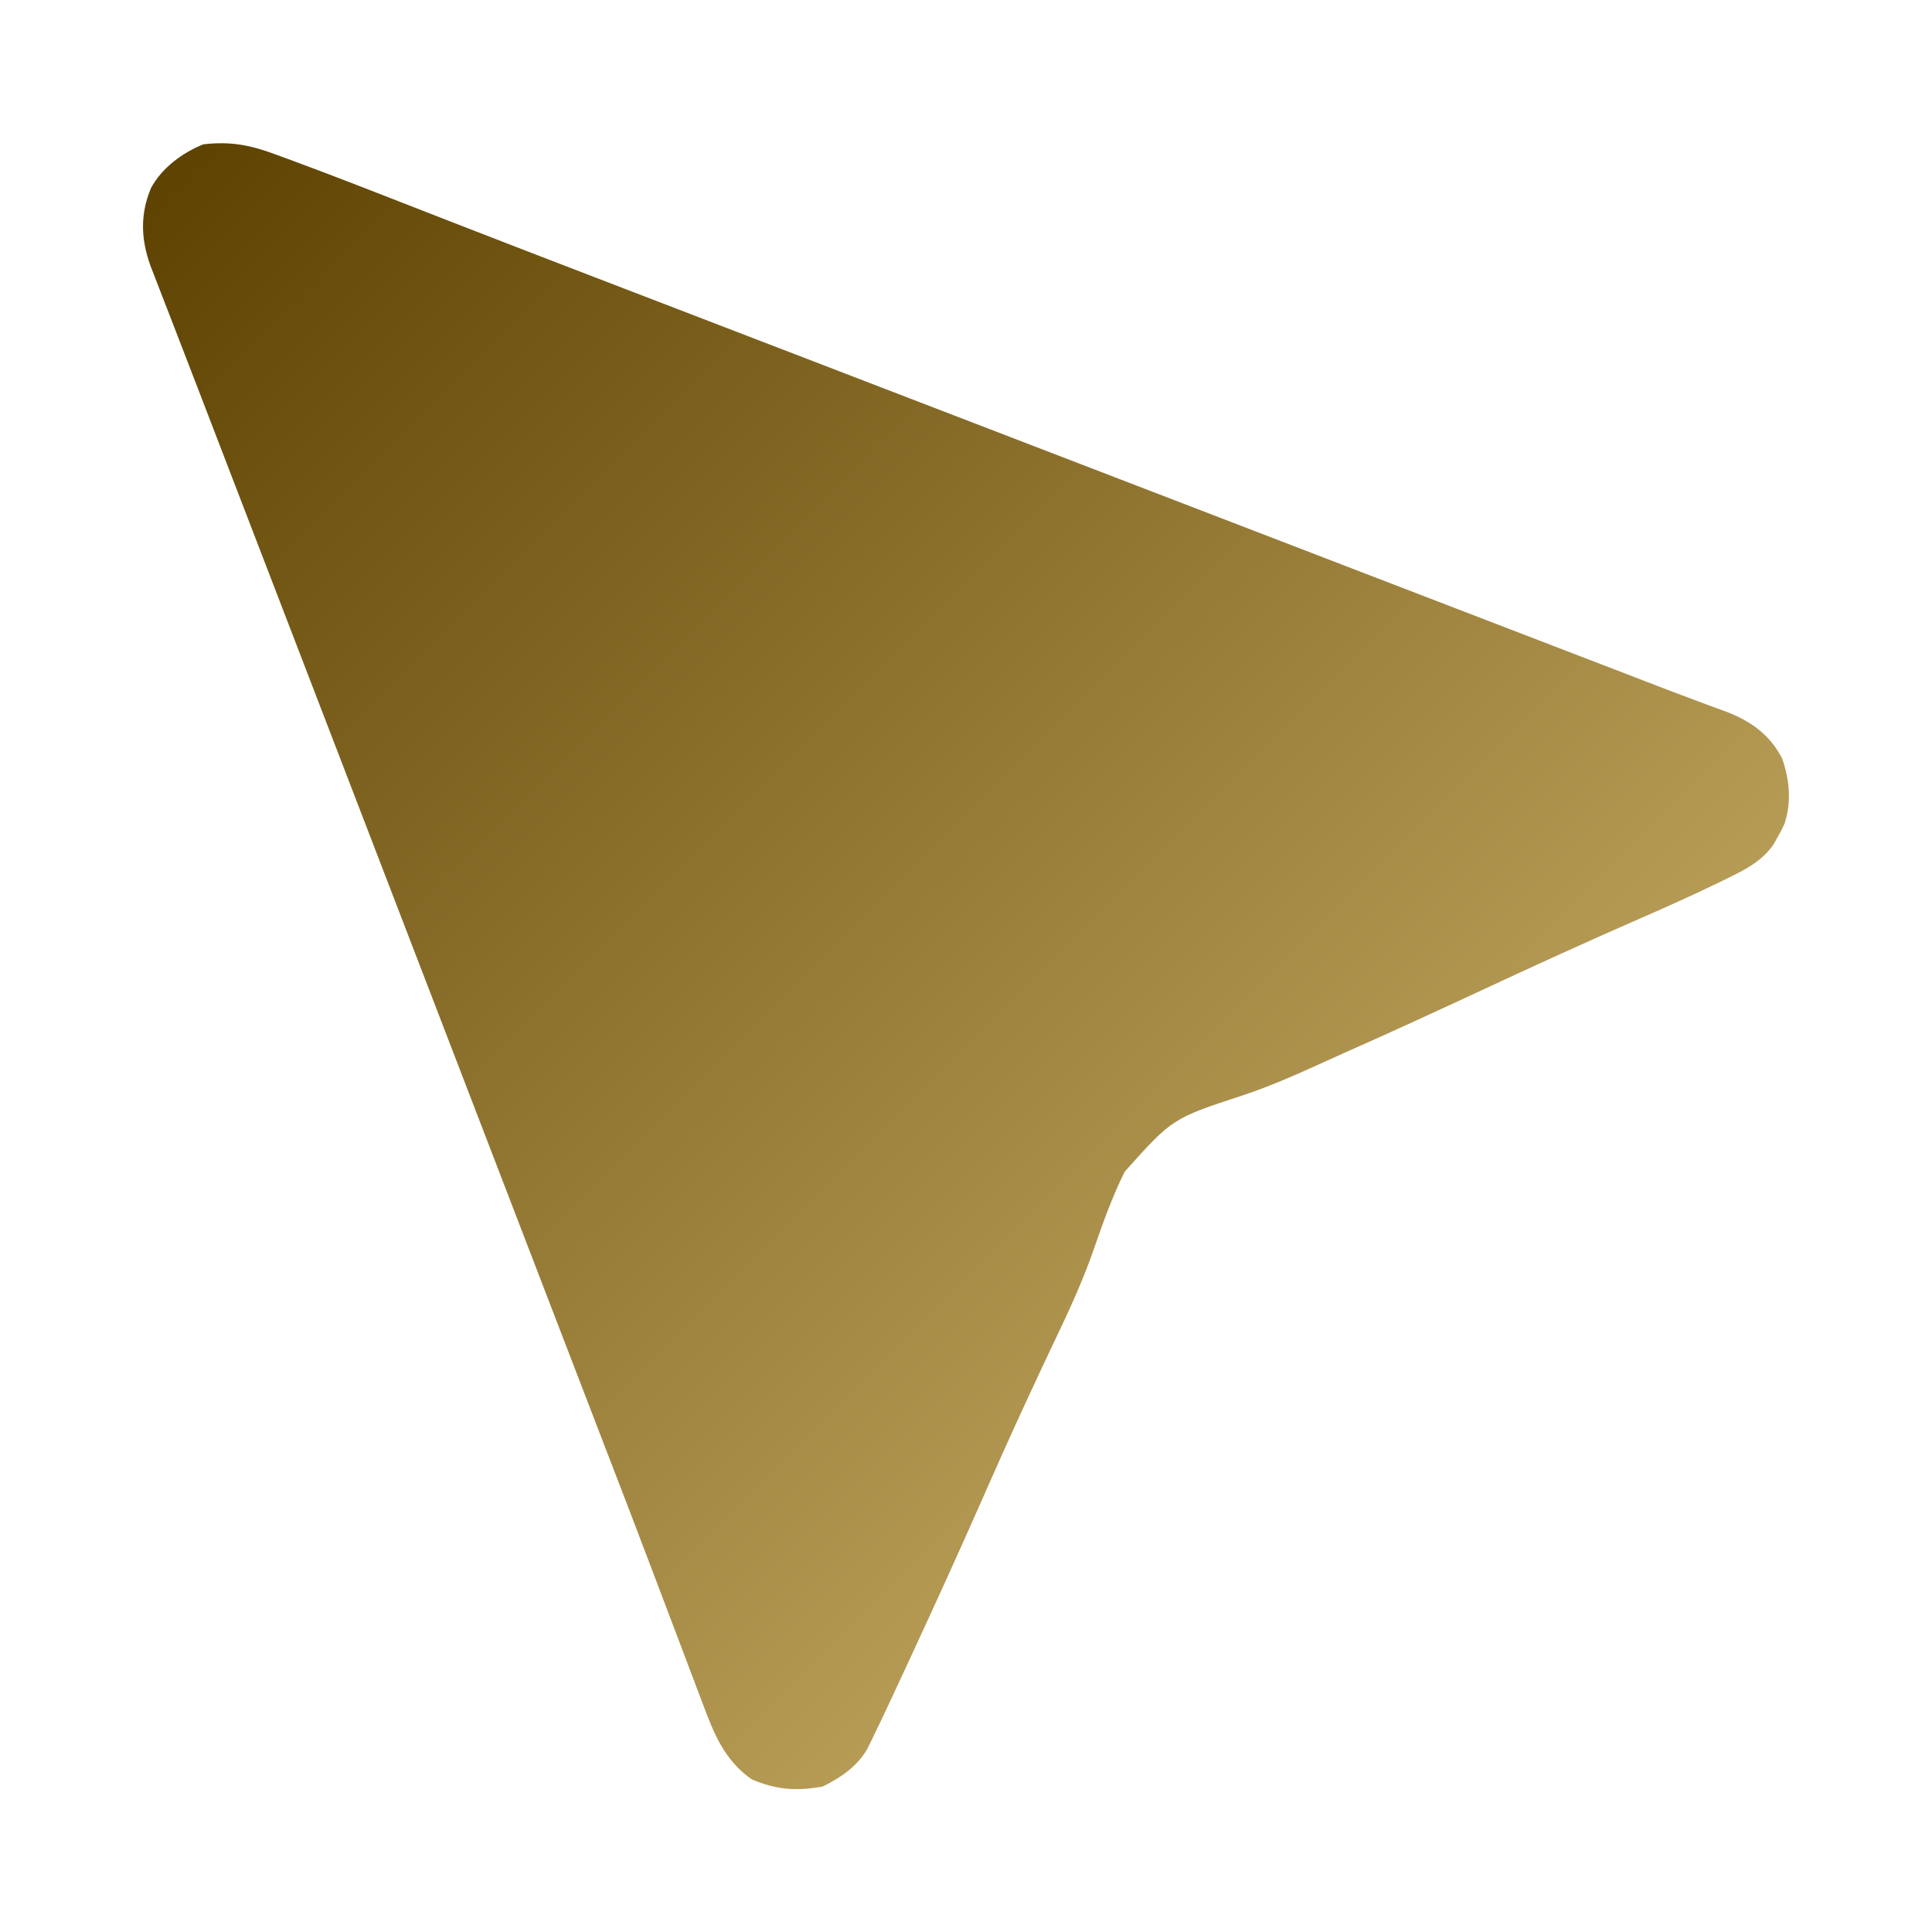
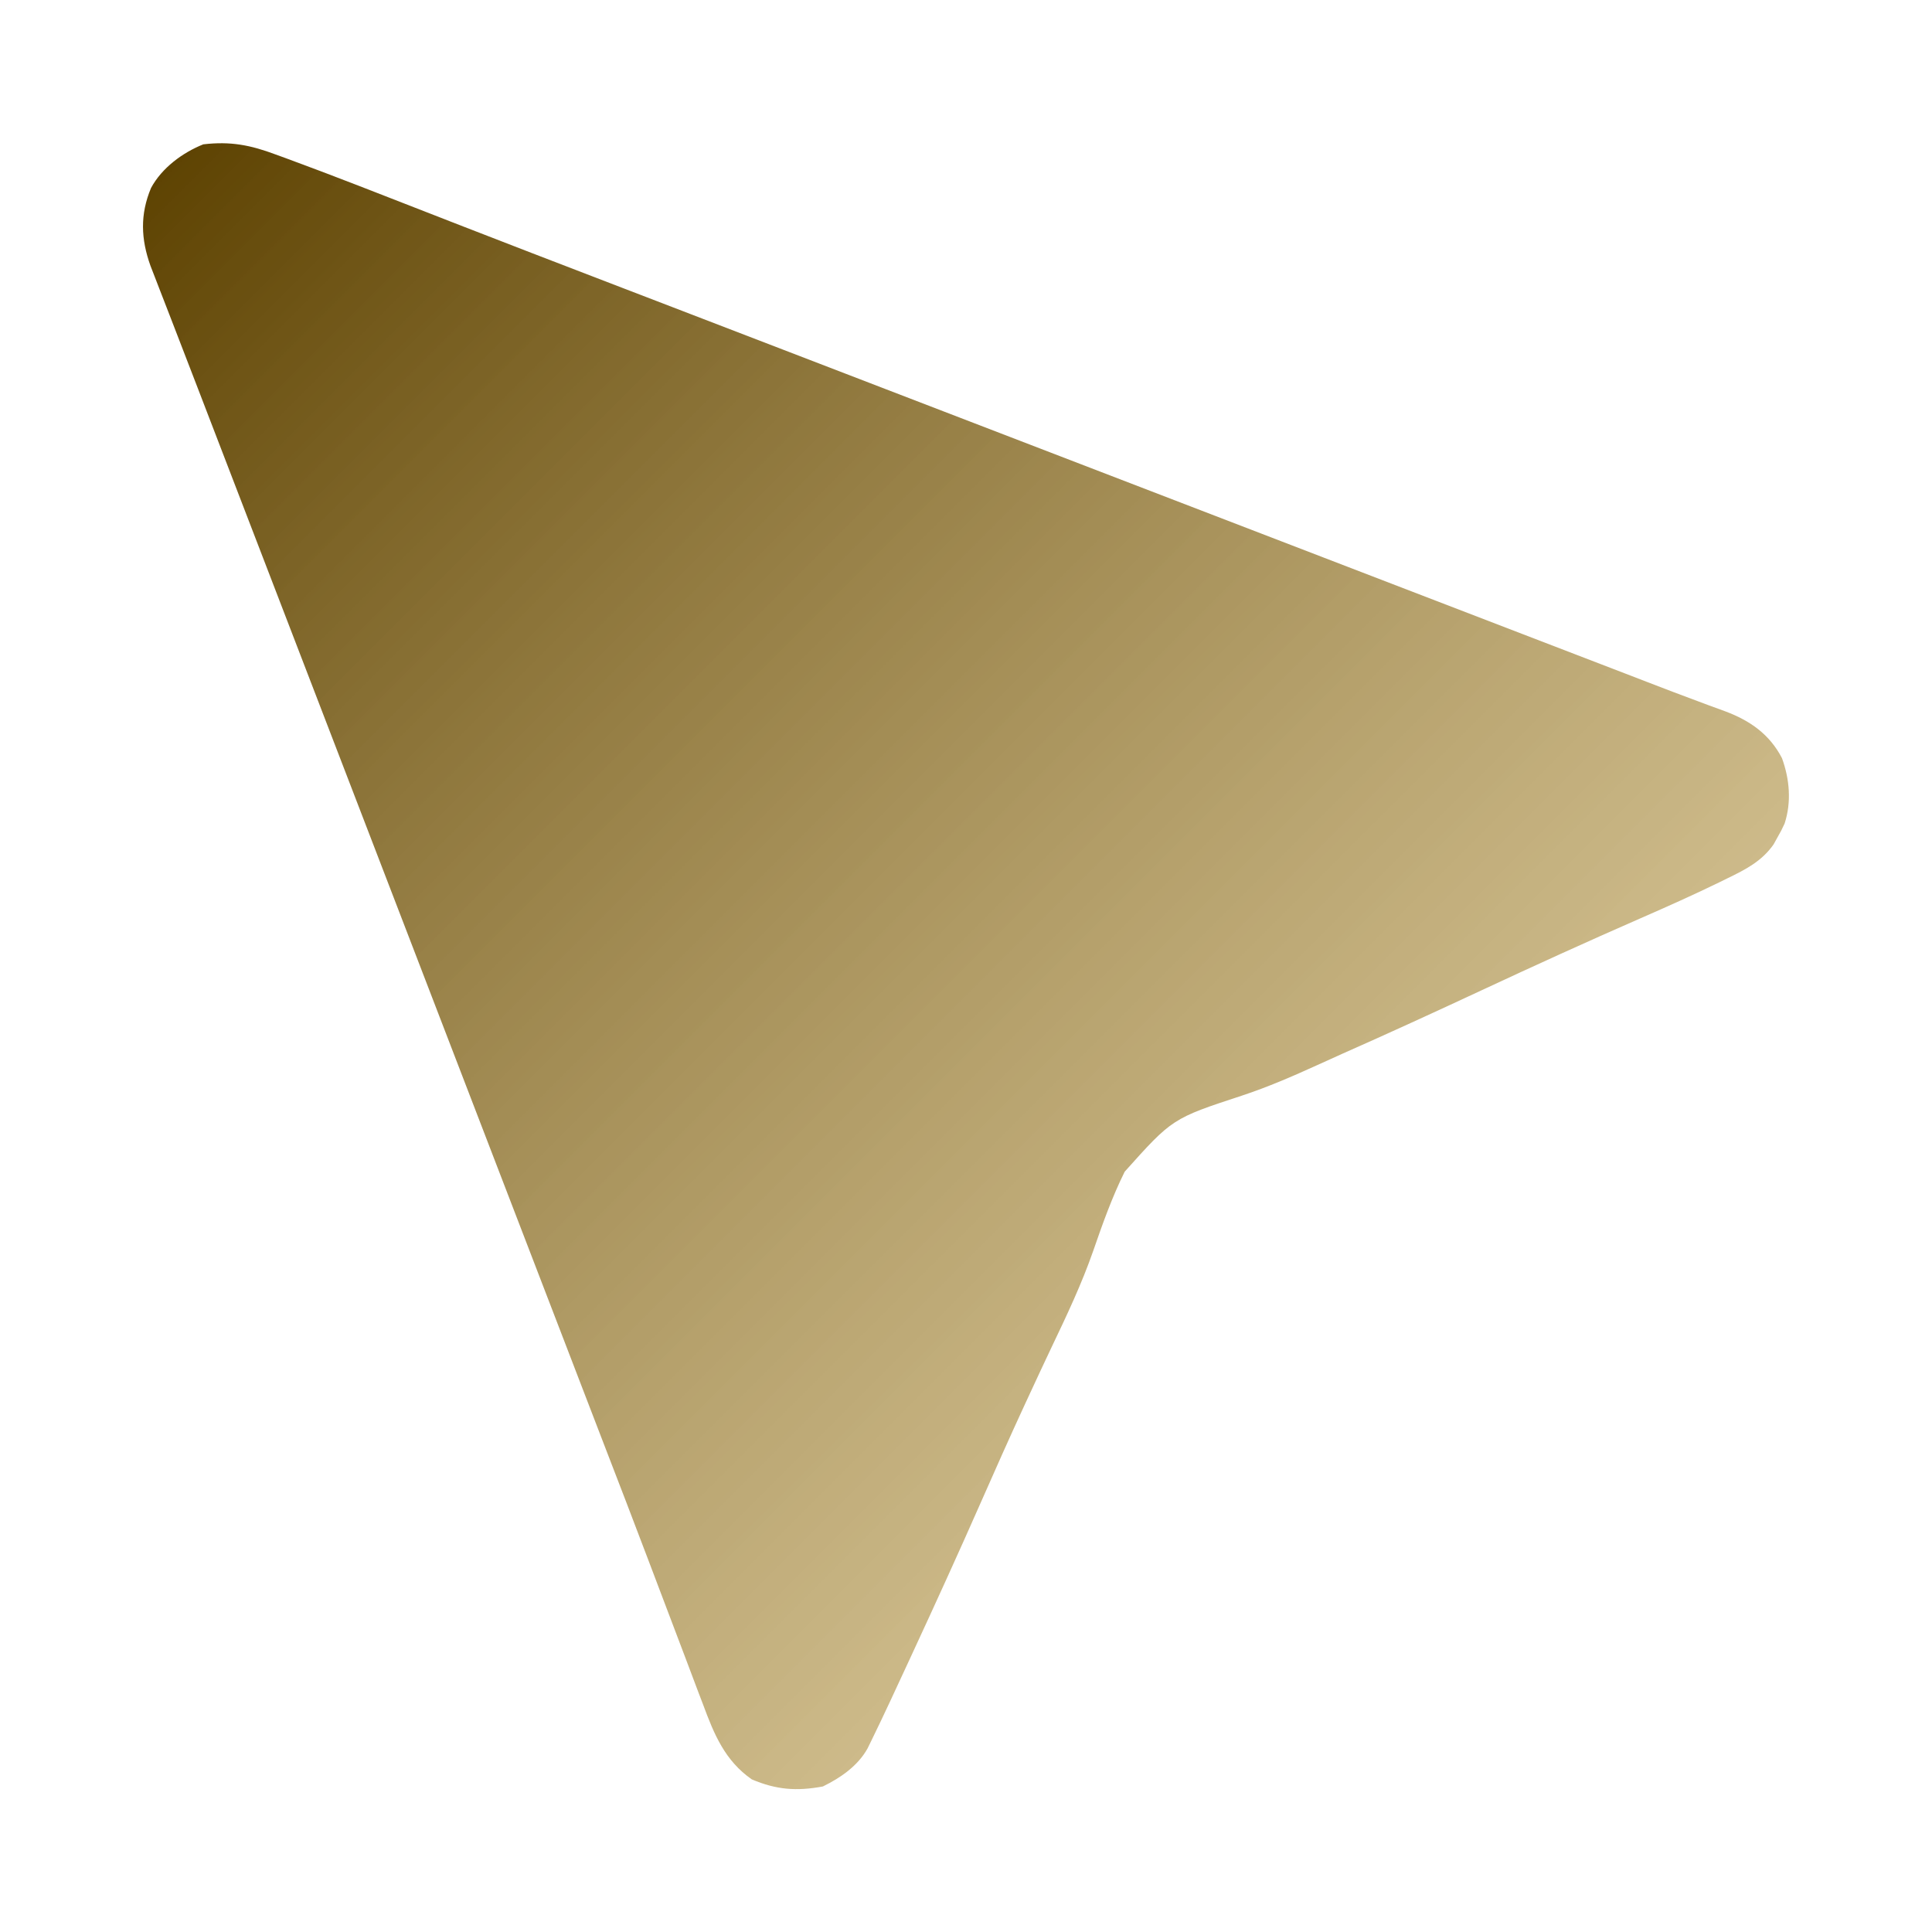
<svg xmlns="http://www.w3.org/2000/svg" version="1.1" width="32" height="32" viewBox="0 0 512 512">
  <defs>
    <linearGradient id="grad1" x1="0%" y1="0%" x2="100%" y2="100%">
      <stop offset="0%" style="stop-color:#5C4100; stop-opacity:1" />
-       <stop offset="100%" style="stop-color:#dbc078; stop-opacity:1" />
+       <stop offset="100%" style="stop-color:#dbc07890; stop-opacity:1" />
    </linearGradient>
  </defs>
  <path d="M0 0 C1.297 0.471 1.297 0.471 2.62 0.951 C5.389 1.964 8.149 2.999 10.906 4.043 C11.795 4.379 12.684 4.715 13.6 5.061 C19.205 7.19 24.794 9.361 30.379 11.546 C35.733 13.641 41.091 15.724 46.449 17.809 C47.559 18.241 48.668 18.673 49.812 19.118 C61.768 23.773 73.742 28.379 85.719 32.98 C87.895 33.817 90.07 34.653 92.246 35.489 C96.617 37.169 100.987 38.848 105.358 40.527 C115.126 44.28 124.893 48.037 134.659 51.794 C140.075 53.877 145.491 55.96 150.906 58.043 C153.073 58.876 155.24 59.71 157.406 60.543 C158.479 60.955 159.551 61.368 160.656 61.793 C274.406 105.543 274.406 105.543 277.656 106.793 C279.824 107.627 281.993 108.461 284.161 109.295 C289.551 111.368 294.941 113.441 300.332 115.514 C310.396 119.386 320.461 123.257 330.527 127.126 C335.231 128.934 339.934 130.743 344.638 132.551 C346.859 133.405 349.081 134.259 351.302 135.113 C352.875 135.717 352.875 135.717 354.48 136.334 C355.504 136.727 356.527 137.12 357.581 137.525 C359.569 138.29 361.557 139.057 363.543 139.825 C368.078 141.578 372.617 143.312 377.179 144.994 C378 145.301 378.822 145.608 379.668 145.925 C381.174 146.487 382.682 147.041 384.195 147.583 C390.673 150.024 395.858 153.616 399.148 159.961 C401.178 165.537 401.696 171.615 399.844 177.293 C398.945 179.215 398.945 179.215 397.906 181.043 C397.584 181.626 397.262 182.208 396.93 182.809 C393.8 187.291 389.509 189.469 384.695 191.805 C383.636 192.326 383.636 192.326 382.556 192.857 C375.669 196.216 368.68 199.33 361.661 202.397 C347.489 208.594 333.424 215.006 319.406 221.543 C307.197 227.233 294.962 232.85 282.642 238.297 C280.417 239.288 278.201 240.296 275.985 241.31 C269.447 244.282 262.963 247.098 256.14 249.358 C237.593 255.445 237.593 255.445 224.961 269.551 C221.617 276.282 219.102 283.362 216.649 290.456 C213.588 299.247 209.649 307.564 205.639 315.955 C203.583 320.272 201.572 324.611 199.562 328.949 C199.168 329.799 198.774 330.65 198.367 331.526 C194.45 339.989 190.668 348.51 186.906 357.043 C180.961 370.525 174.856 383.926 168.656 397.293 C168.04 398.623 168.04 398.623 167.412 399.979 C166.24 402.506 165.066 405.033 163.891 407.559 C163.547 408.3 163.202 409.041 162.848 409.805 C161.188 413.362 159.504 416.907 157.778 420.433 C157.465 421.073 157.152 421.713 156.83 422.372 C154.255 427.031 149.655 430.187 144.969 432.48 C138.012 433.758 132.683 433.372 126.145 430.602 C119.007 425.631 116.143 418.644 113.211 410.719 C112.573 409.049 112.573 409.049 111.922 407.345 C110.769 404.318 109.629 401.287 108.494 398.253 C107.288 395.041 106.066 391.836 104.844 388.63 C102.832 383.342 100.827 378.052 98.828 372.759 C94.935 362.458 90.971 352.185 87.007 341.911 C84.946 336.564 82.891 331.216 80.836 325.867 C80.015 323.732 79.195 321.597 78.374 319.462 C77.967 318.405 77.561 317.347 77.142 316.257 C73.815 307.604 70.487 298.951 67.158 290.298 C65.074 284.88 62.99 279.461 60.906 274.043 C60.073 271.876 59.24 269.71 58.406 267.543 C33.23 202.086 8.055 136.629 -17.121 71.172 C-17.507 70.168 -17.893 69.164 -18.291 68.13 C-19.054 66.146 -19.817 64.162 -20.579 62.177 C-22.668 56.743 -24.763 51.312 -26.866 45.884 C-27.325 44.696 -27.784 43.509 -28.257 42.286 C-29.145 39.989 -30.035 37.694 -30.927 35.399 C-31.527 33.847 -31.527 33.847 -32.138 32.264 C-32.669 30.894 -32.669 30.894 -33.211 29.497 C-35.766 22.393 -36.002 15.861 -33.07 8.859 C-30.221 3.56 -24.749 -0.495 -19.219 -2.707 C-12.014 -3.555 -6.708 -2.519 0 0 Z " fill="url(#grad1)" transform="translate(73.09375,40.95703)" />
</svg>
